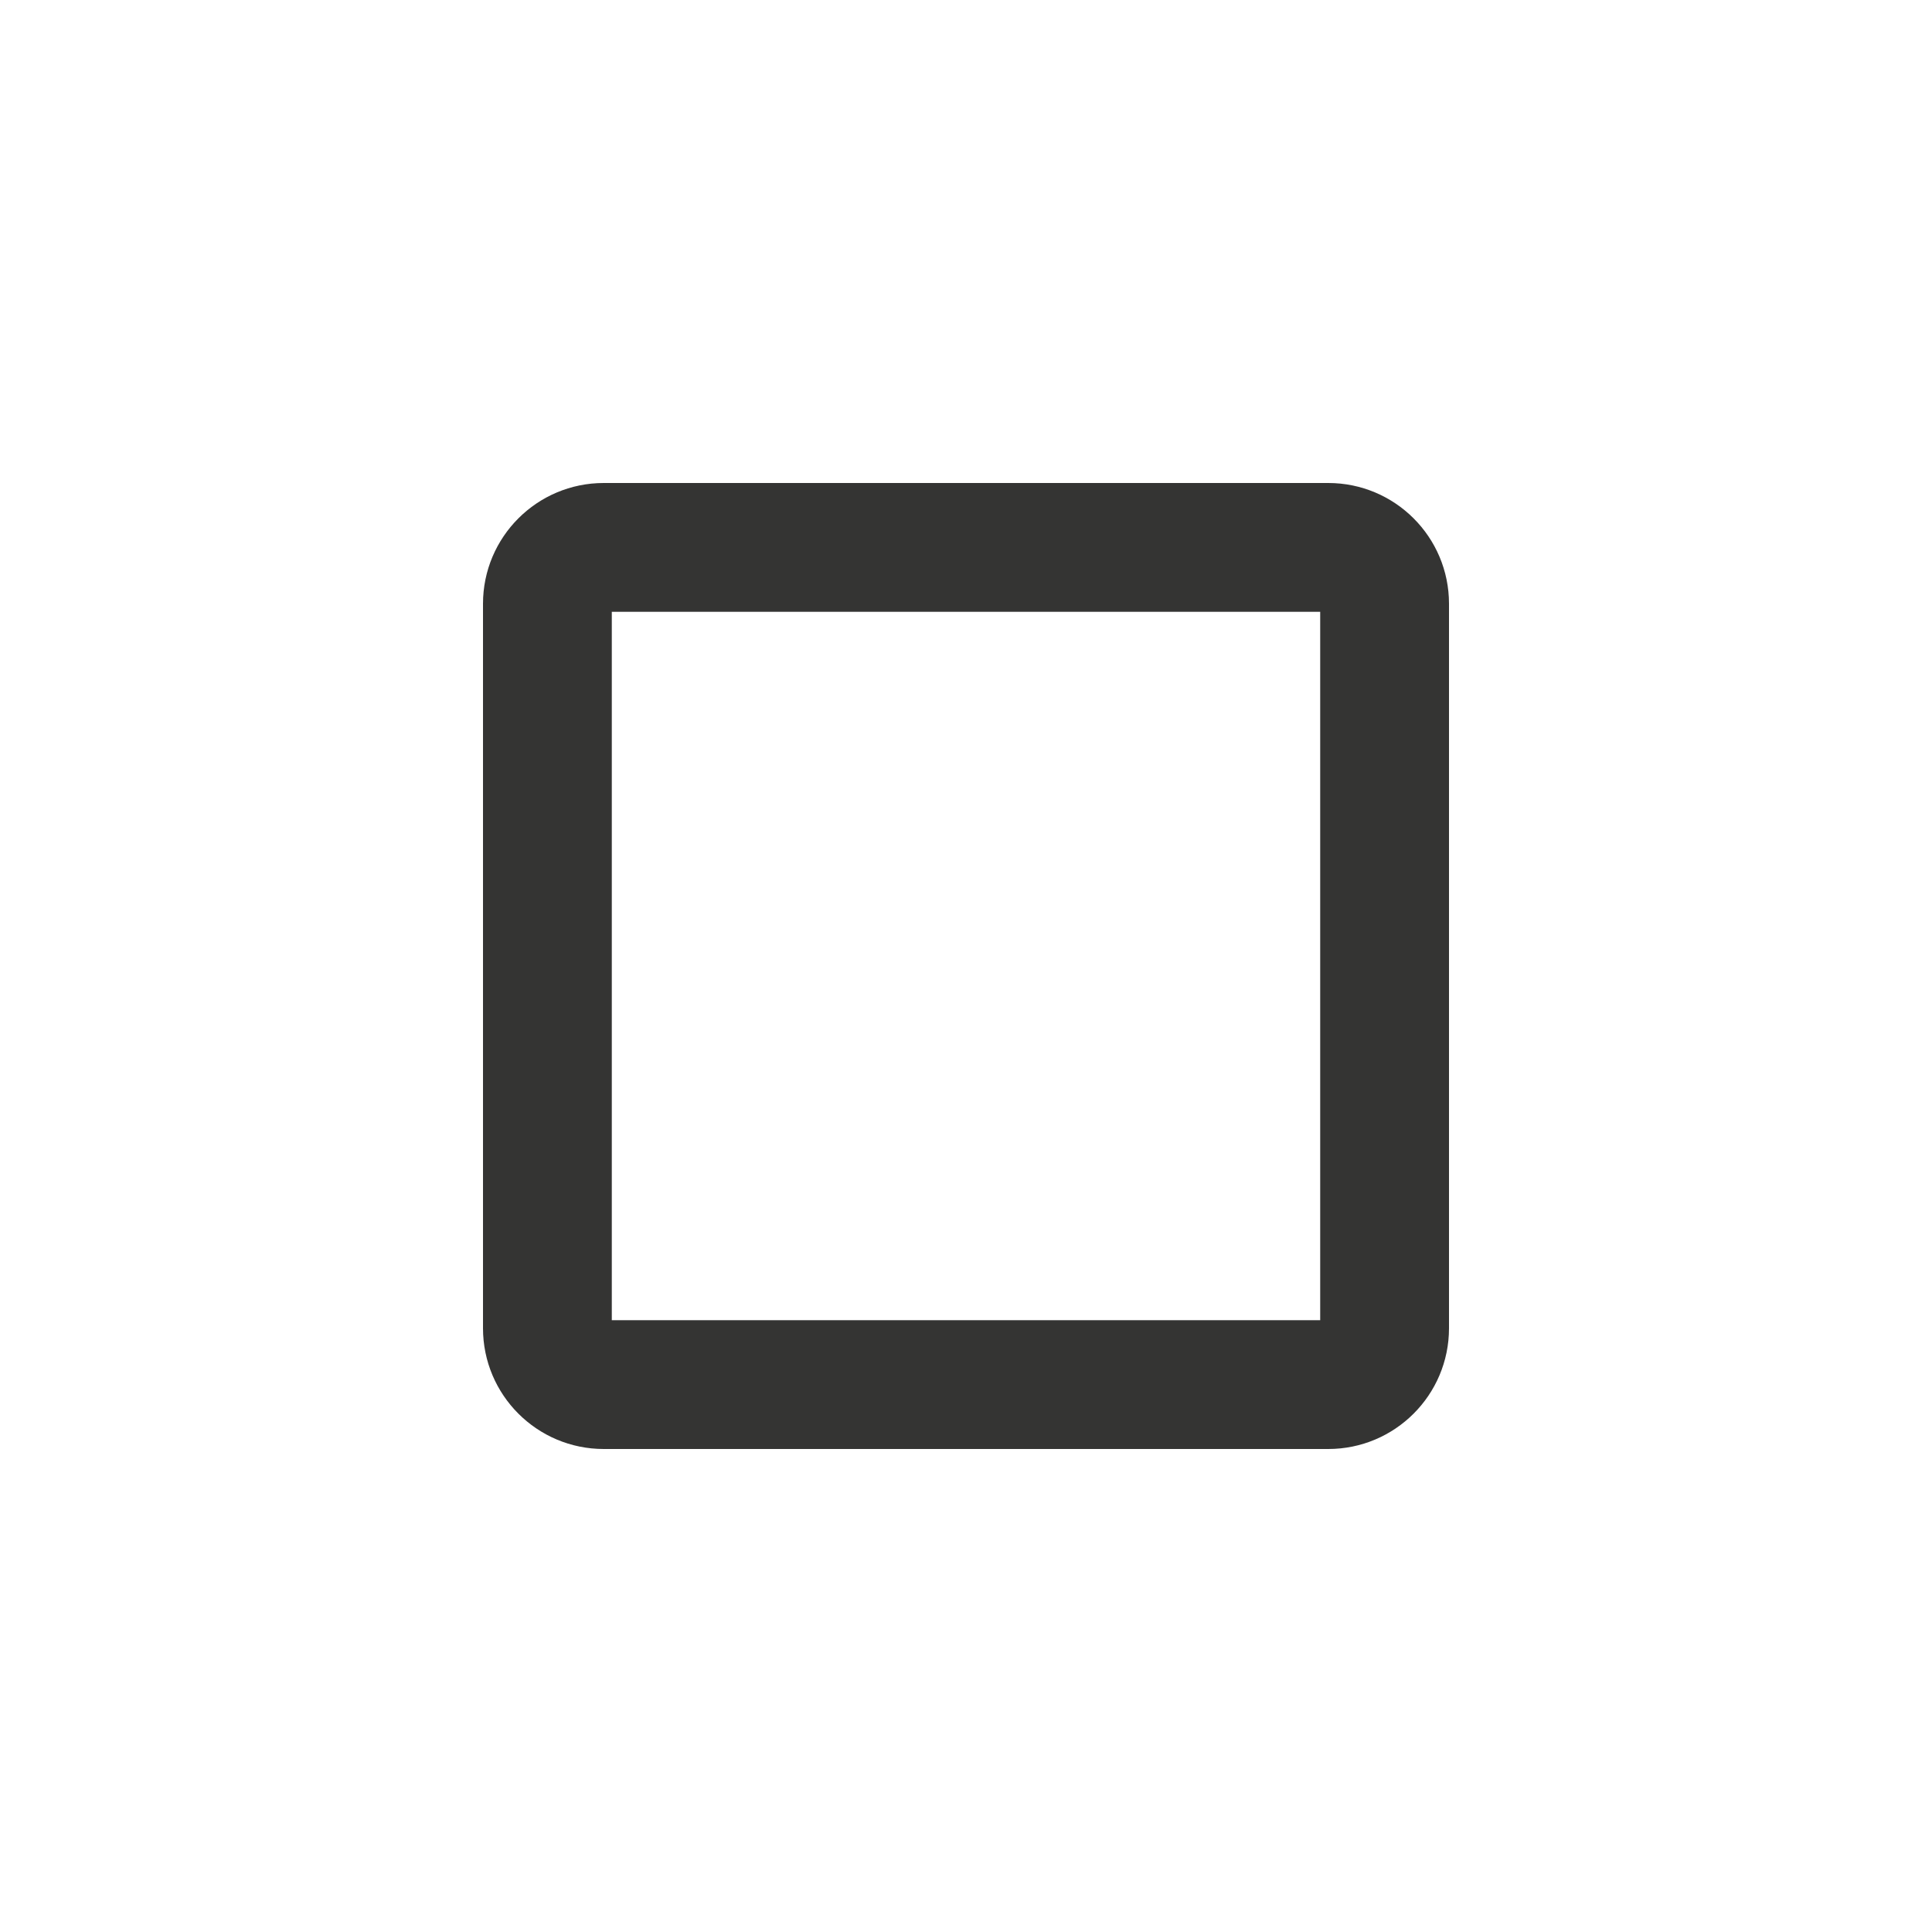
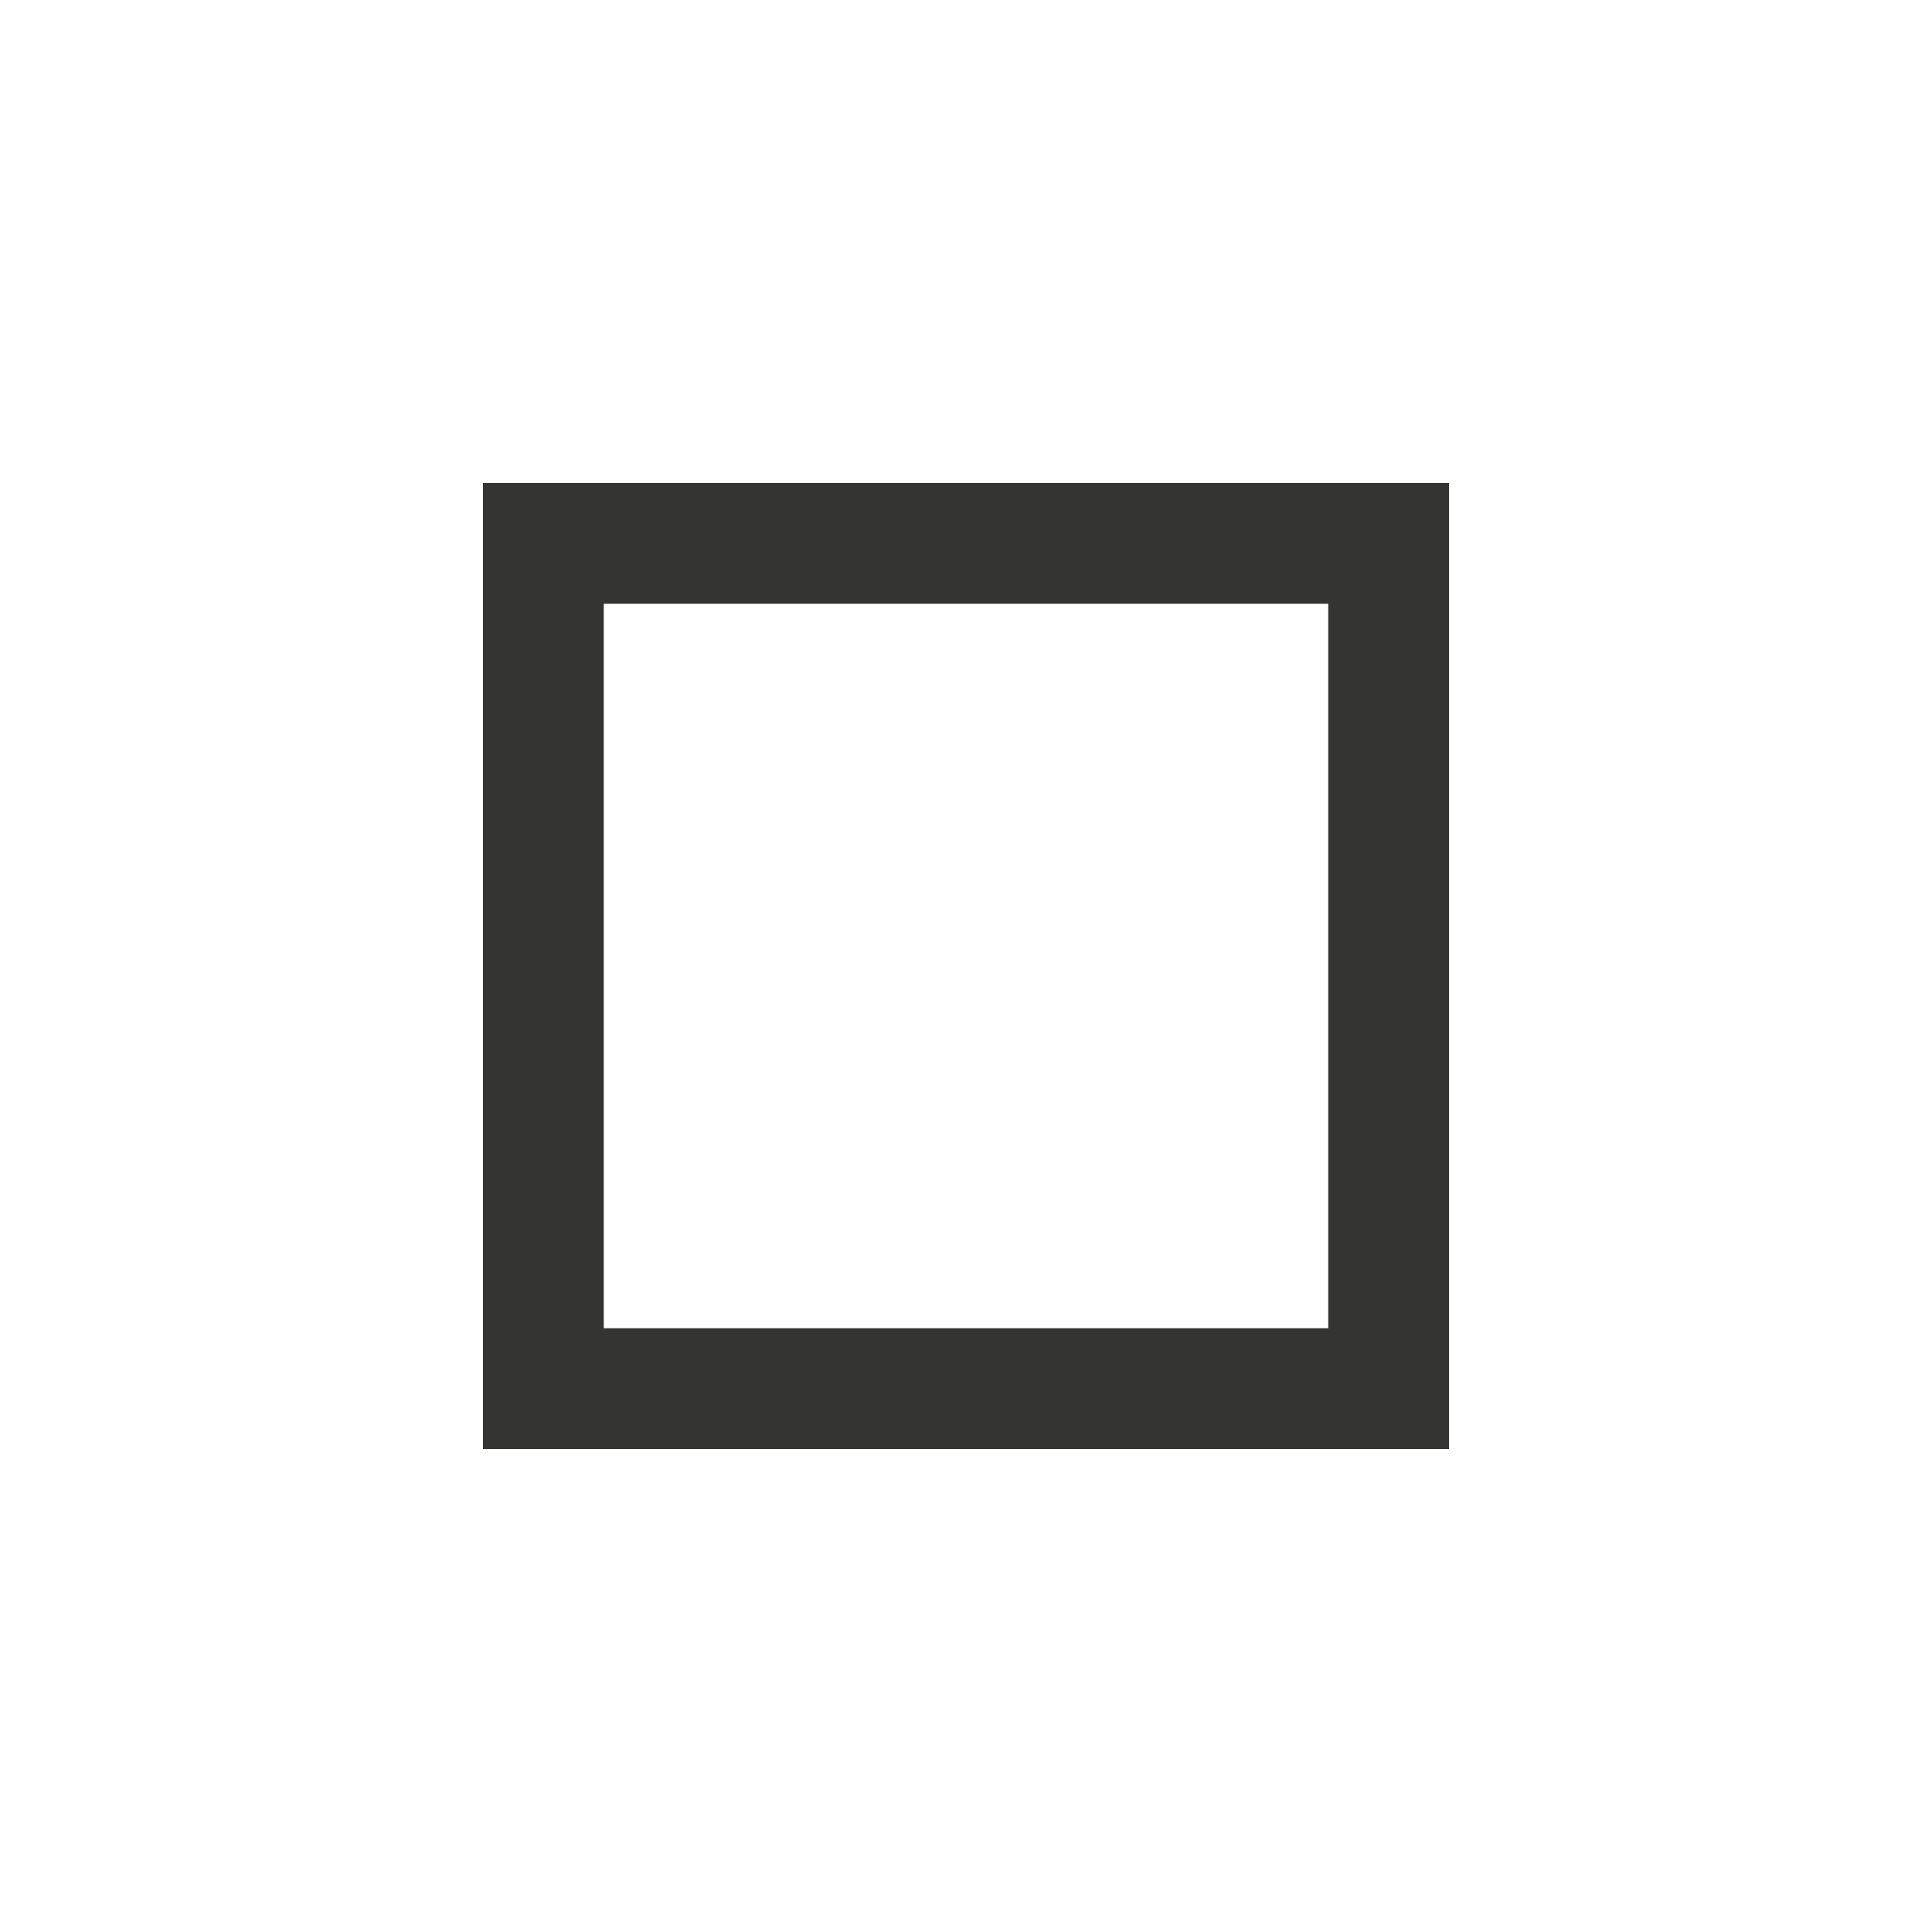
<svg xmlns="http://www.w3.org/2000/svg" viewBox="0 0 24 24">
  <defs>
    <style type="text/css" id="current-color-scheme">
.ColorScheme-Text { color:#141413; }
.ColorScheme-NeutralText { color:#A06A2C; }
.ColorScheme-NegativeText { color:#B5473A; }
</style>
  </defs>
-   <path d="M7.5 6h9A1.5 1.5 0 0 1 18 7.5v9a1.5 1.5 0 0 1-1.5 1.5h-9A1.5 1.5 0 0 1 6 16.5v-9A1.5 1.5 0 0 1 7.5 6zM7.6 7.6v8.8h8.8V7.6z" fill="currentColor" class="ColorScheme-Text" fill-rule="evenodd" opacity="0.86" />
+   <path d="M6 6h12v12H6zM7.5 7.5v9h9v-9z" fill="currentColor" class="ColorScheme-Text" fill-rule="evenodd" opacity="0.86" />
</svg>
